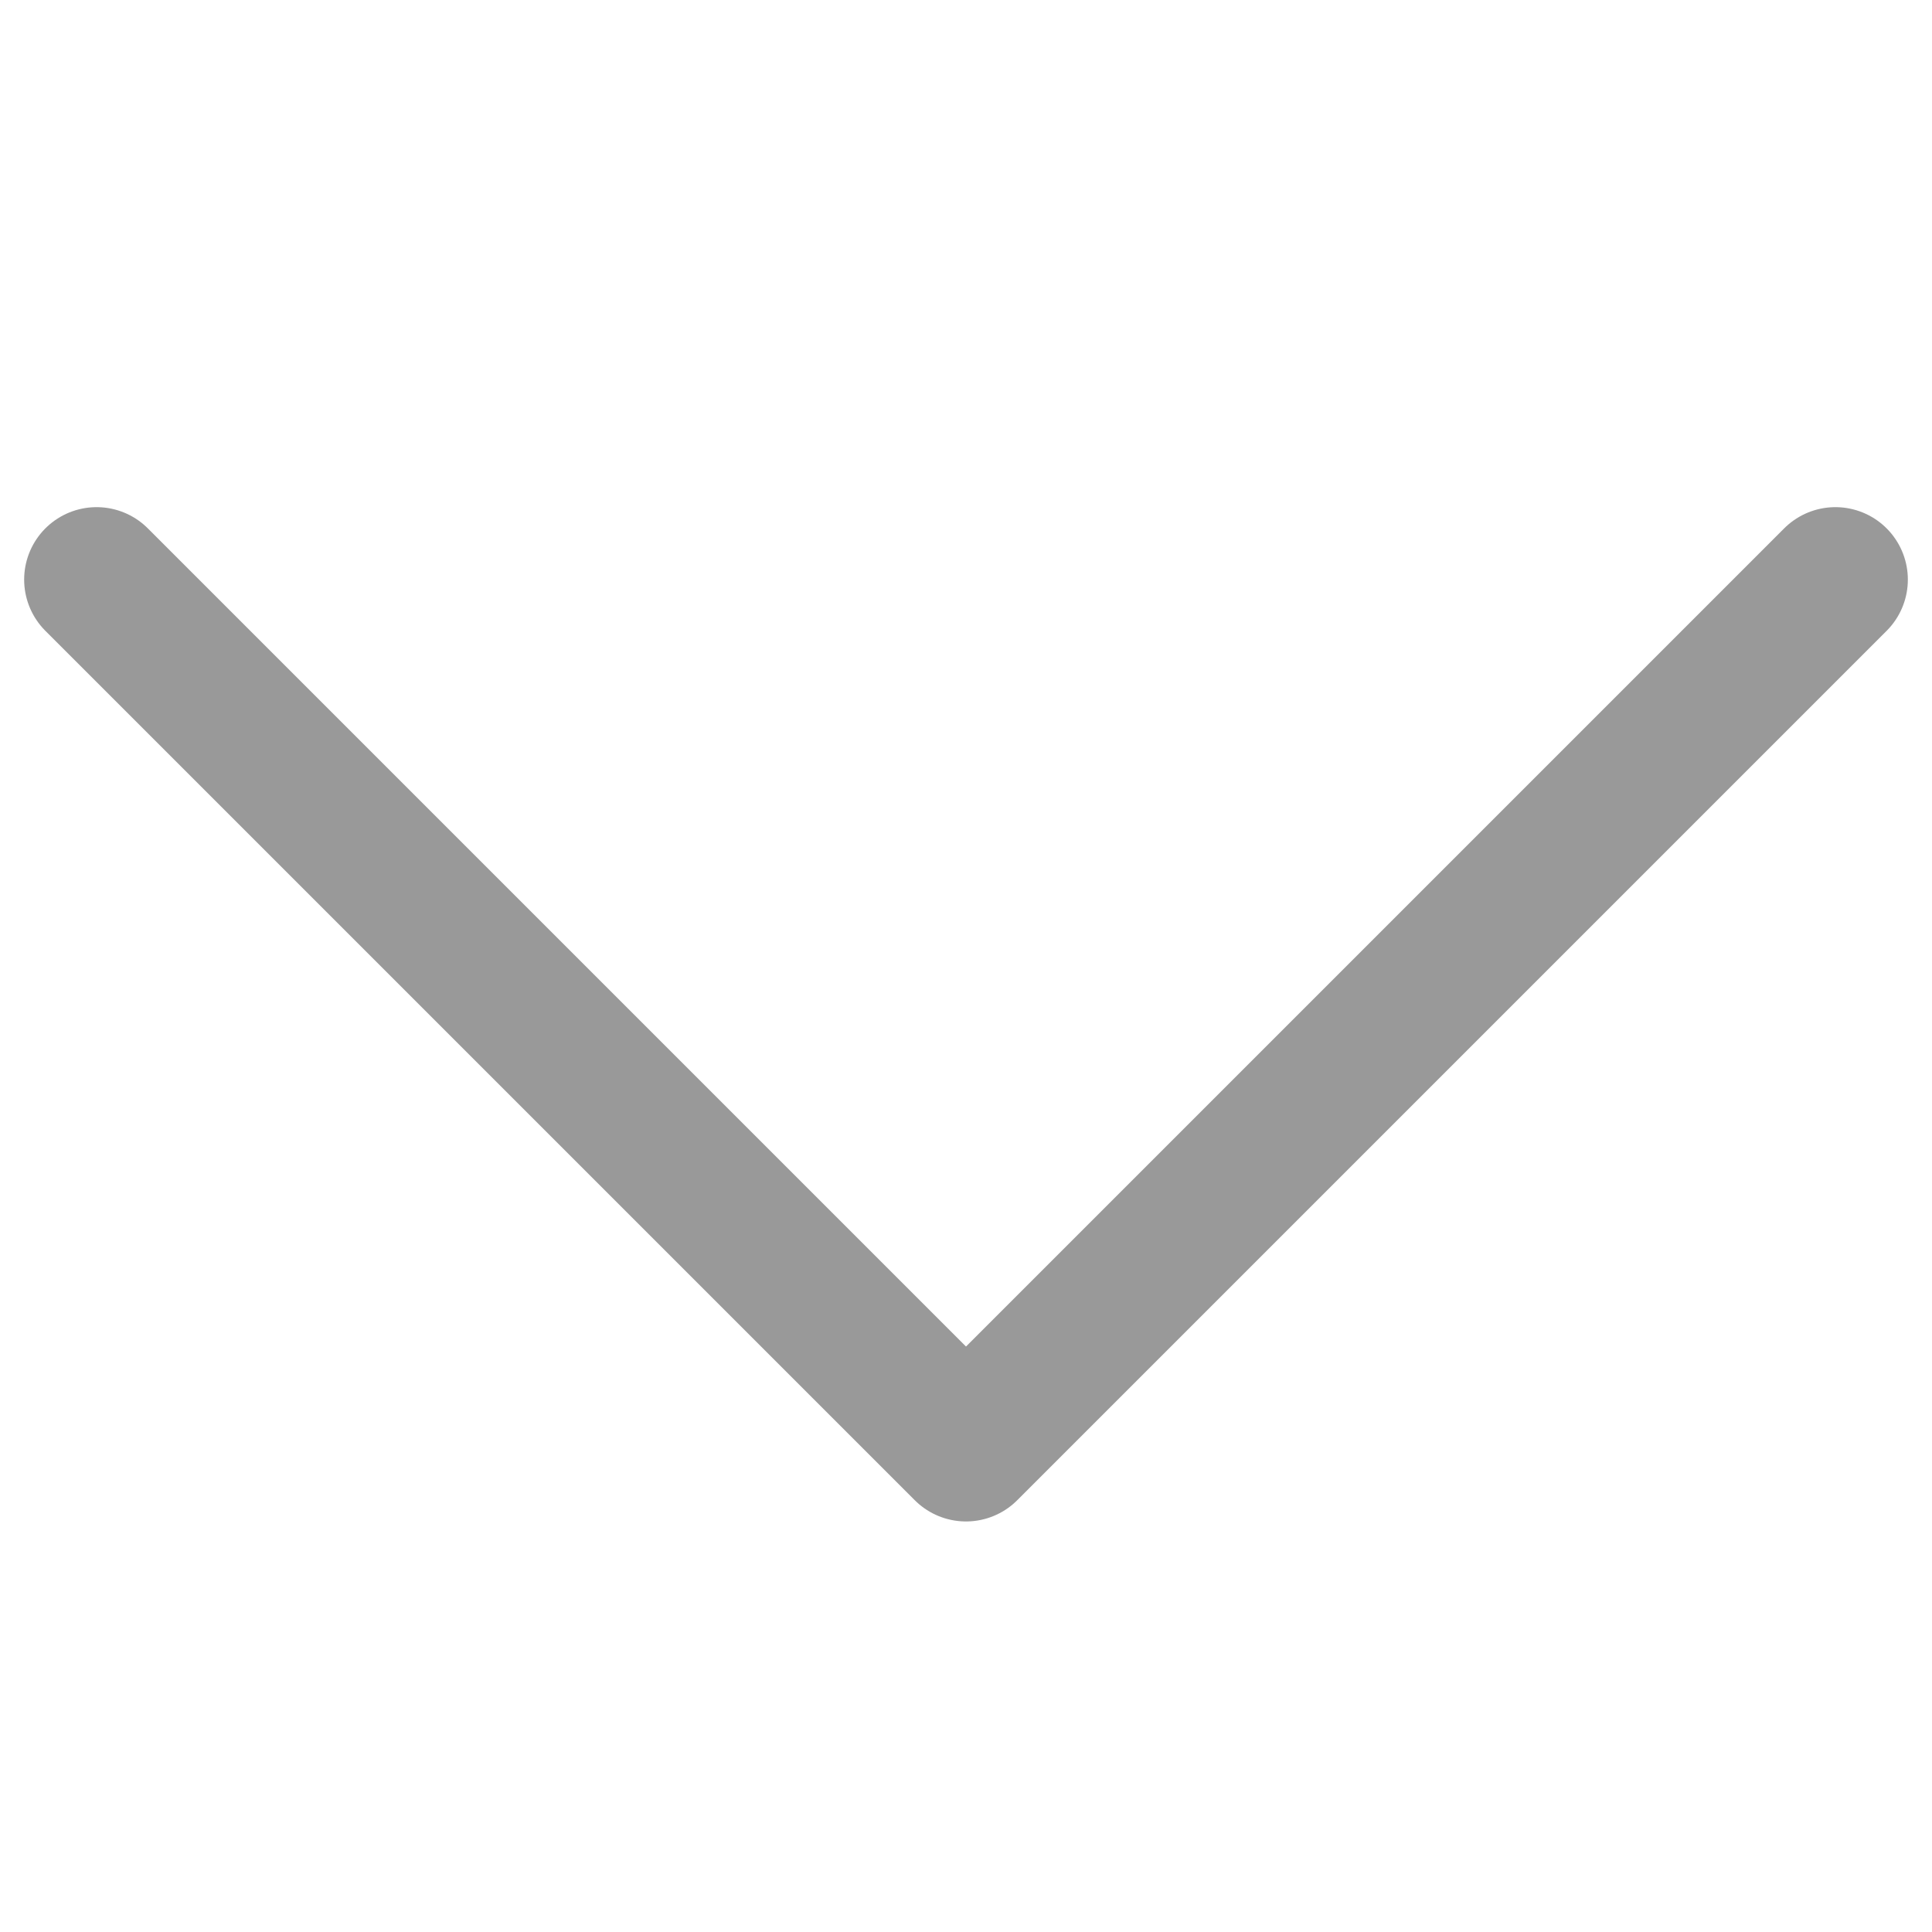
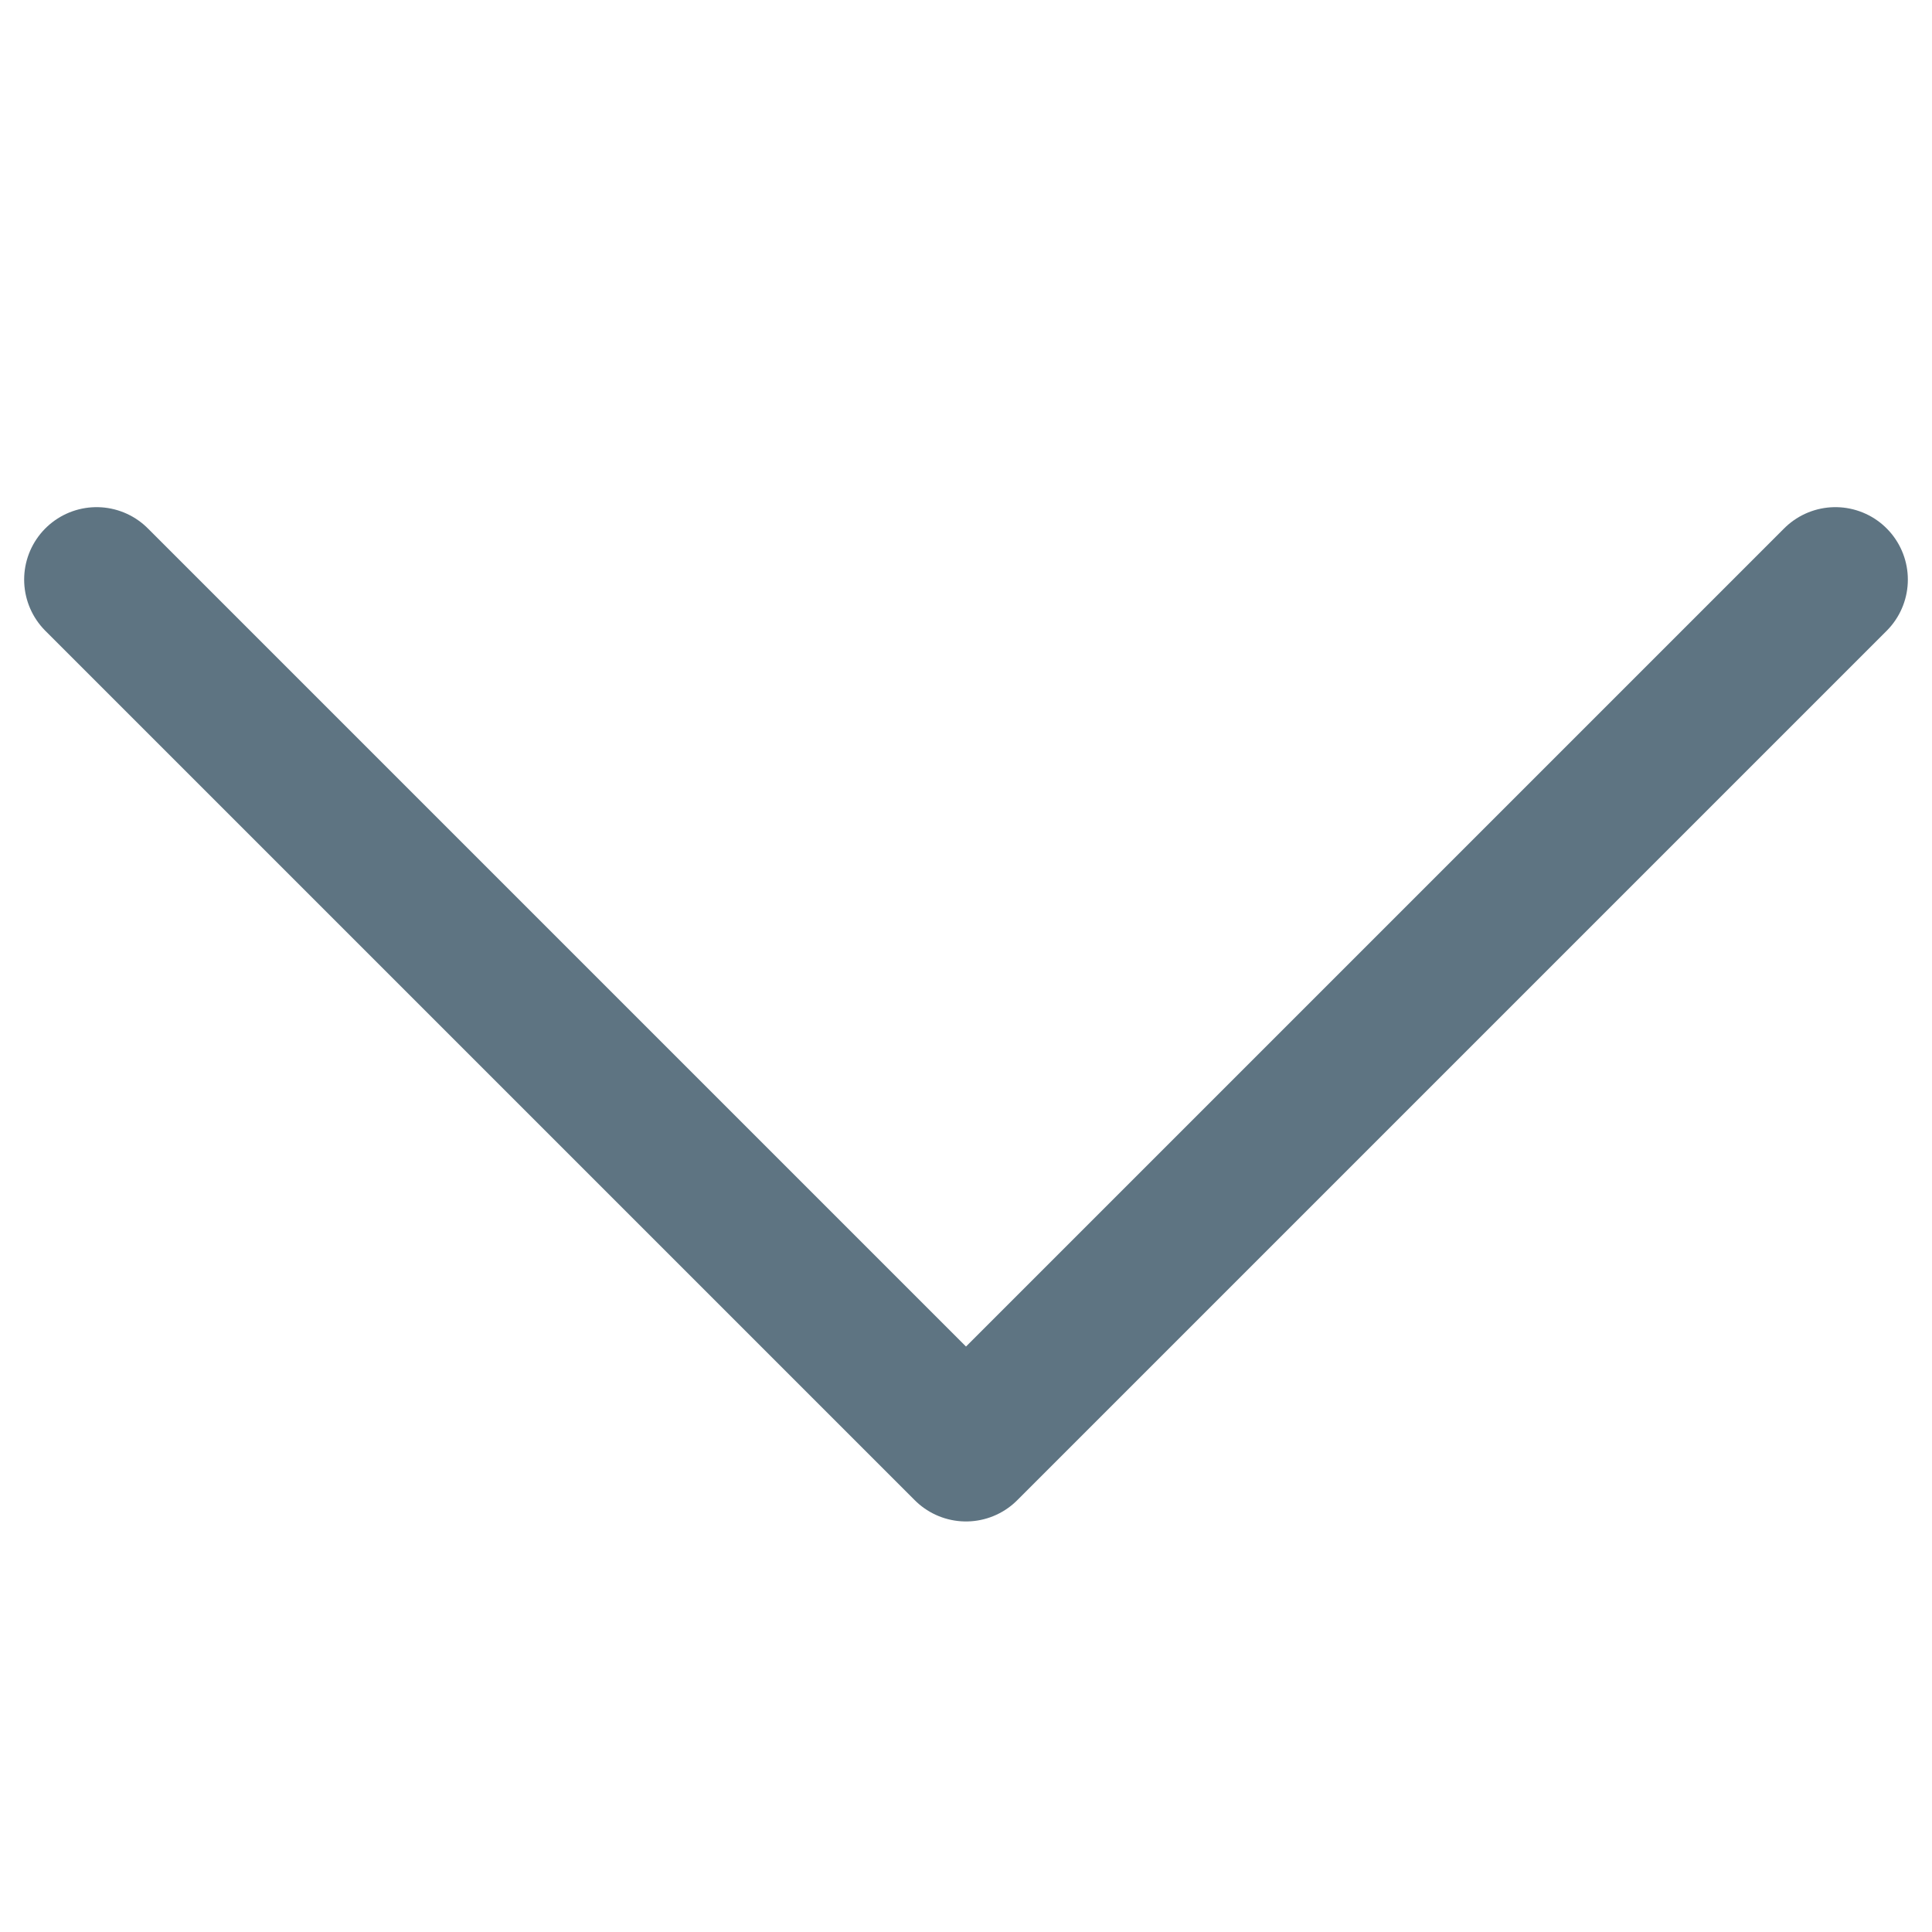
<svg xmlns="http://www.w3.org/2000/svg" width="20" height="20" viewBox="0 0 20 20">
-   <path d="m1 6 9 9 9-9" fill="none" stroke="#999999" stroke-width="1.5" stroke-linecap="round" stroke-linejoin="round" />
+   <path d="m1 6 9 9 9-9" fill="none" stroke="#5E7482" stroke-width="1.5" stroke-linecap="round" stroke-linejoin="round" />
</svg>
